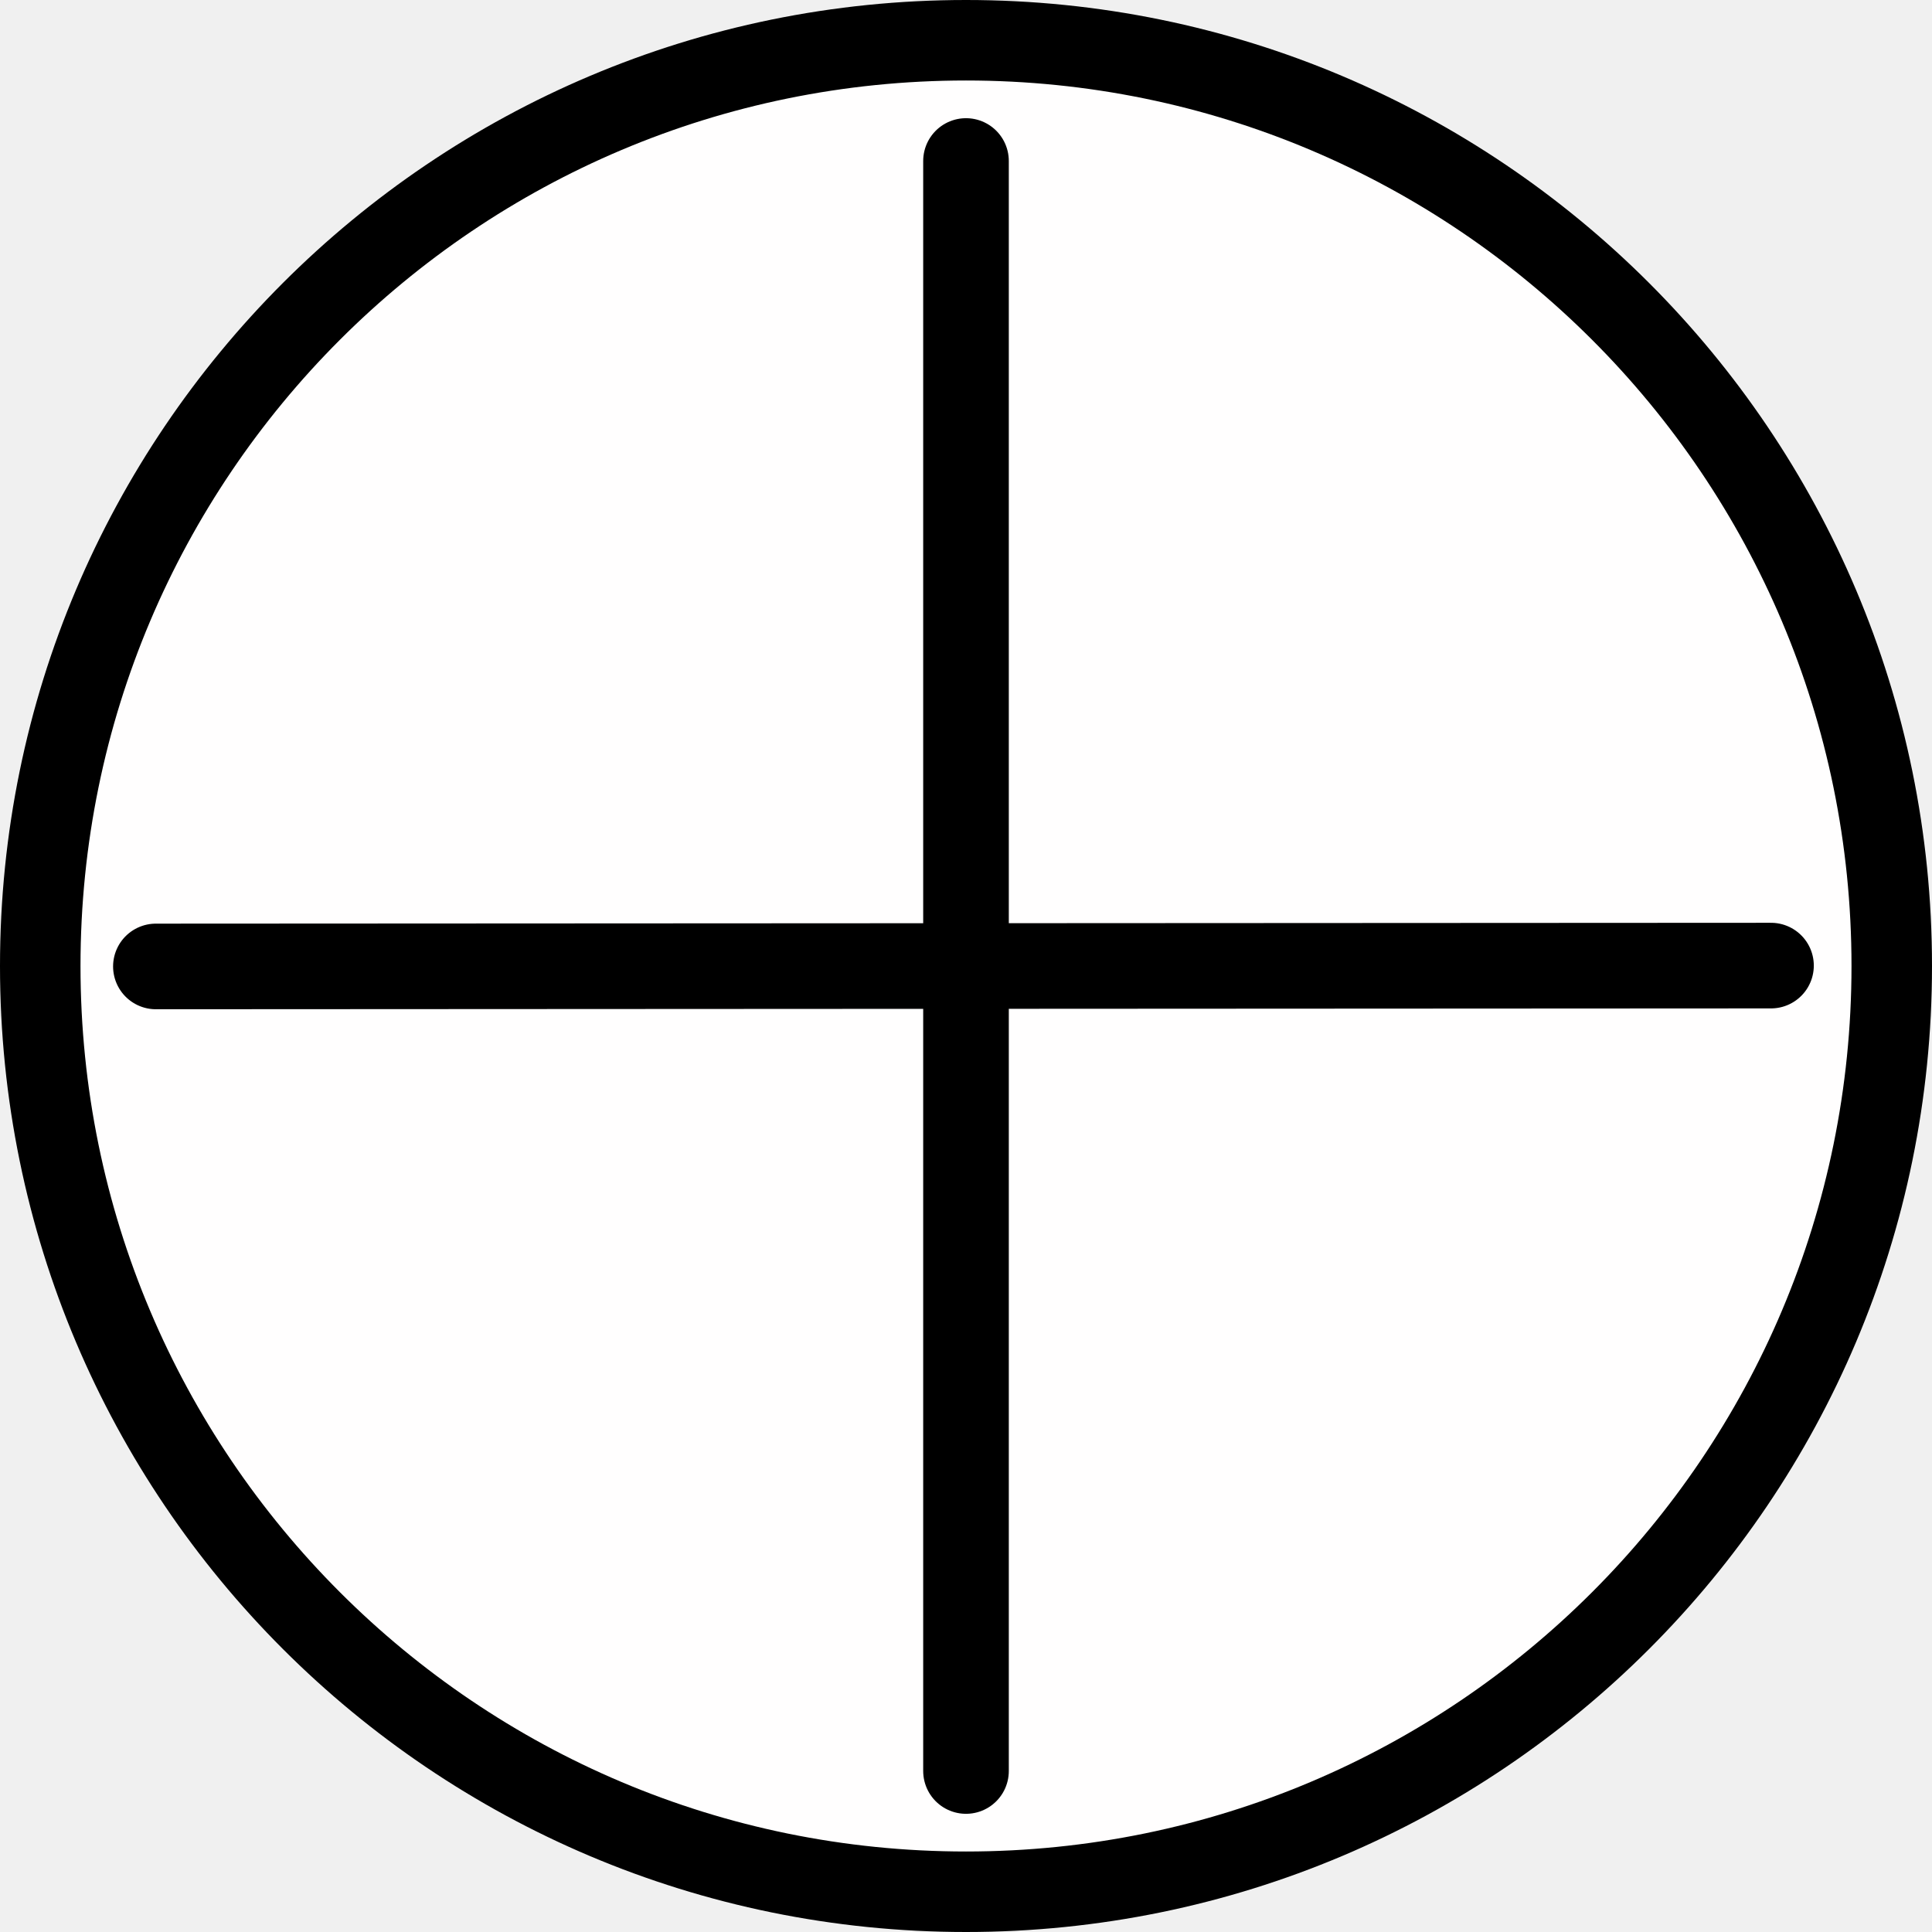
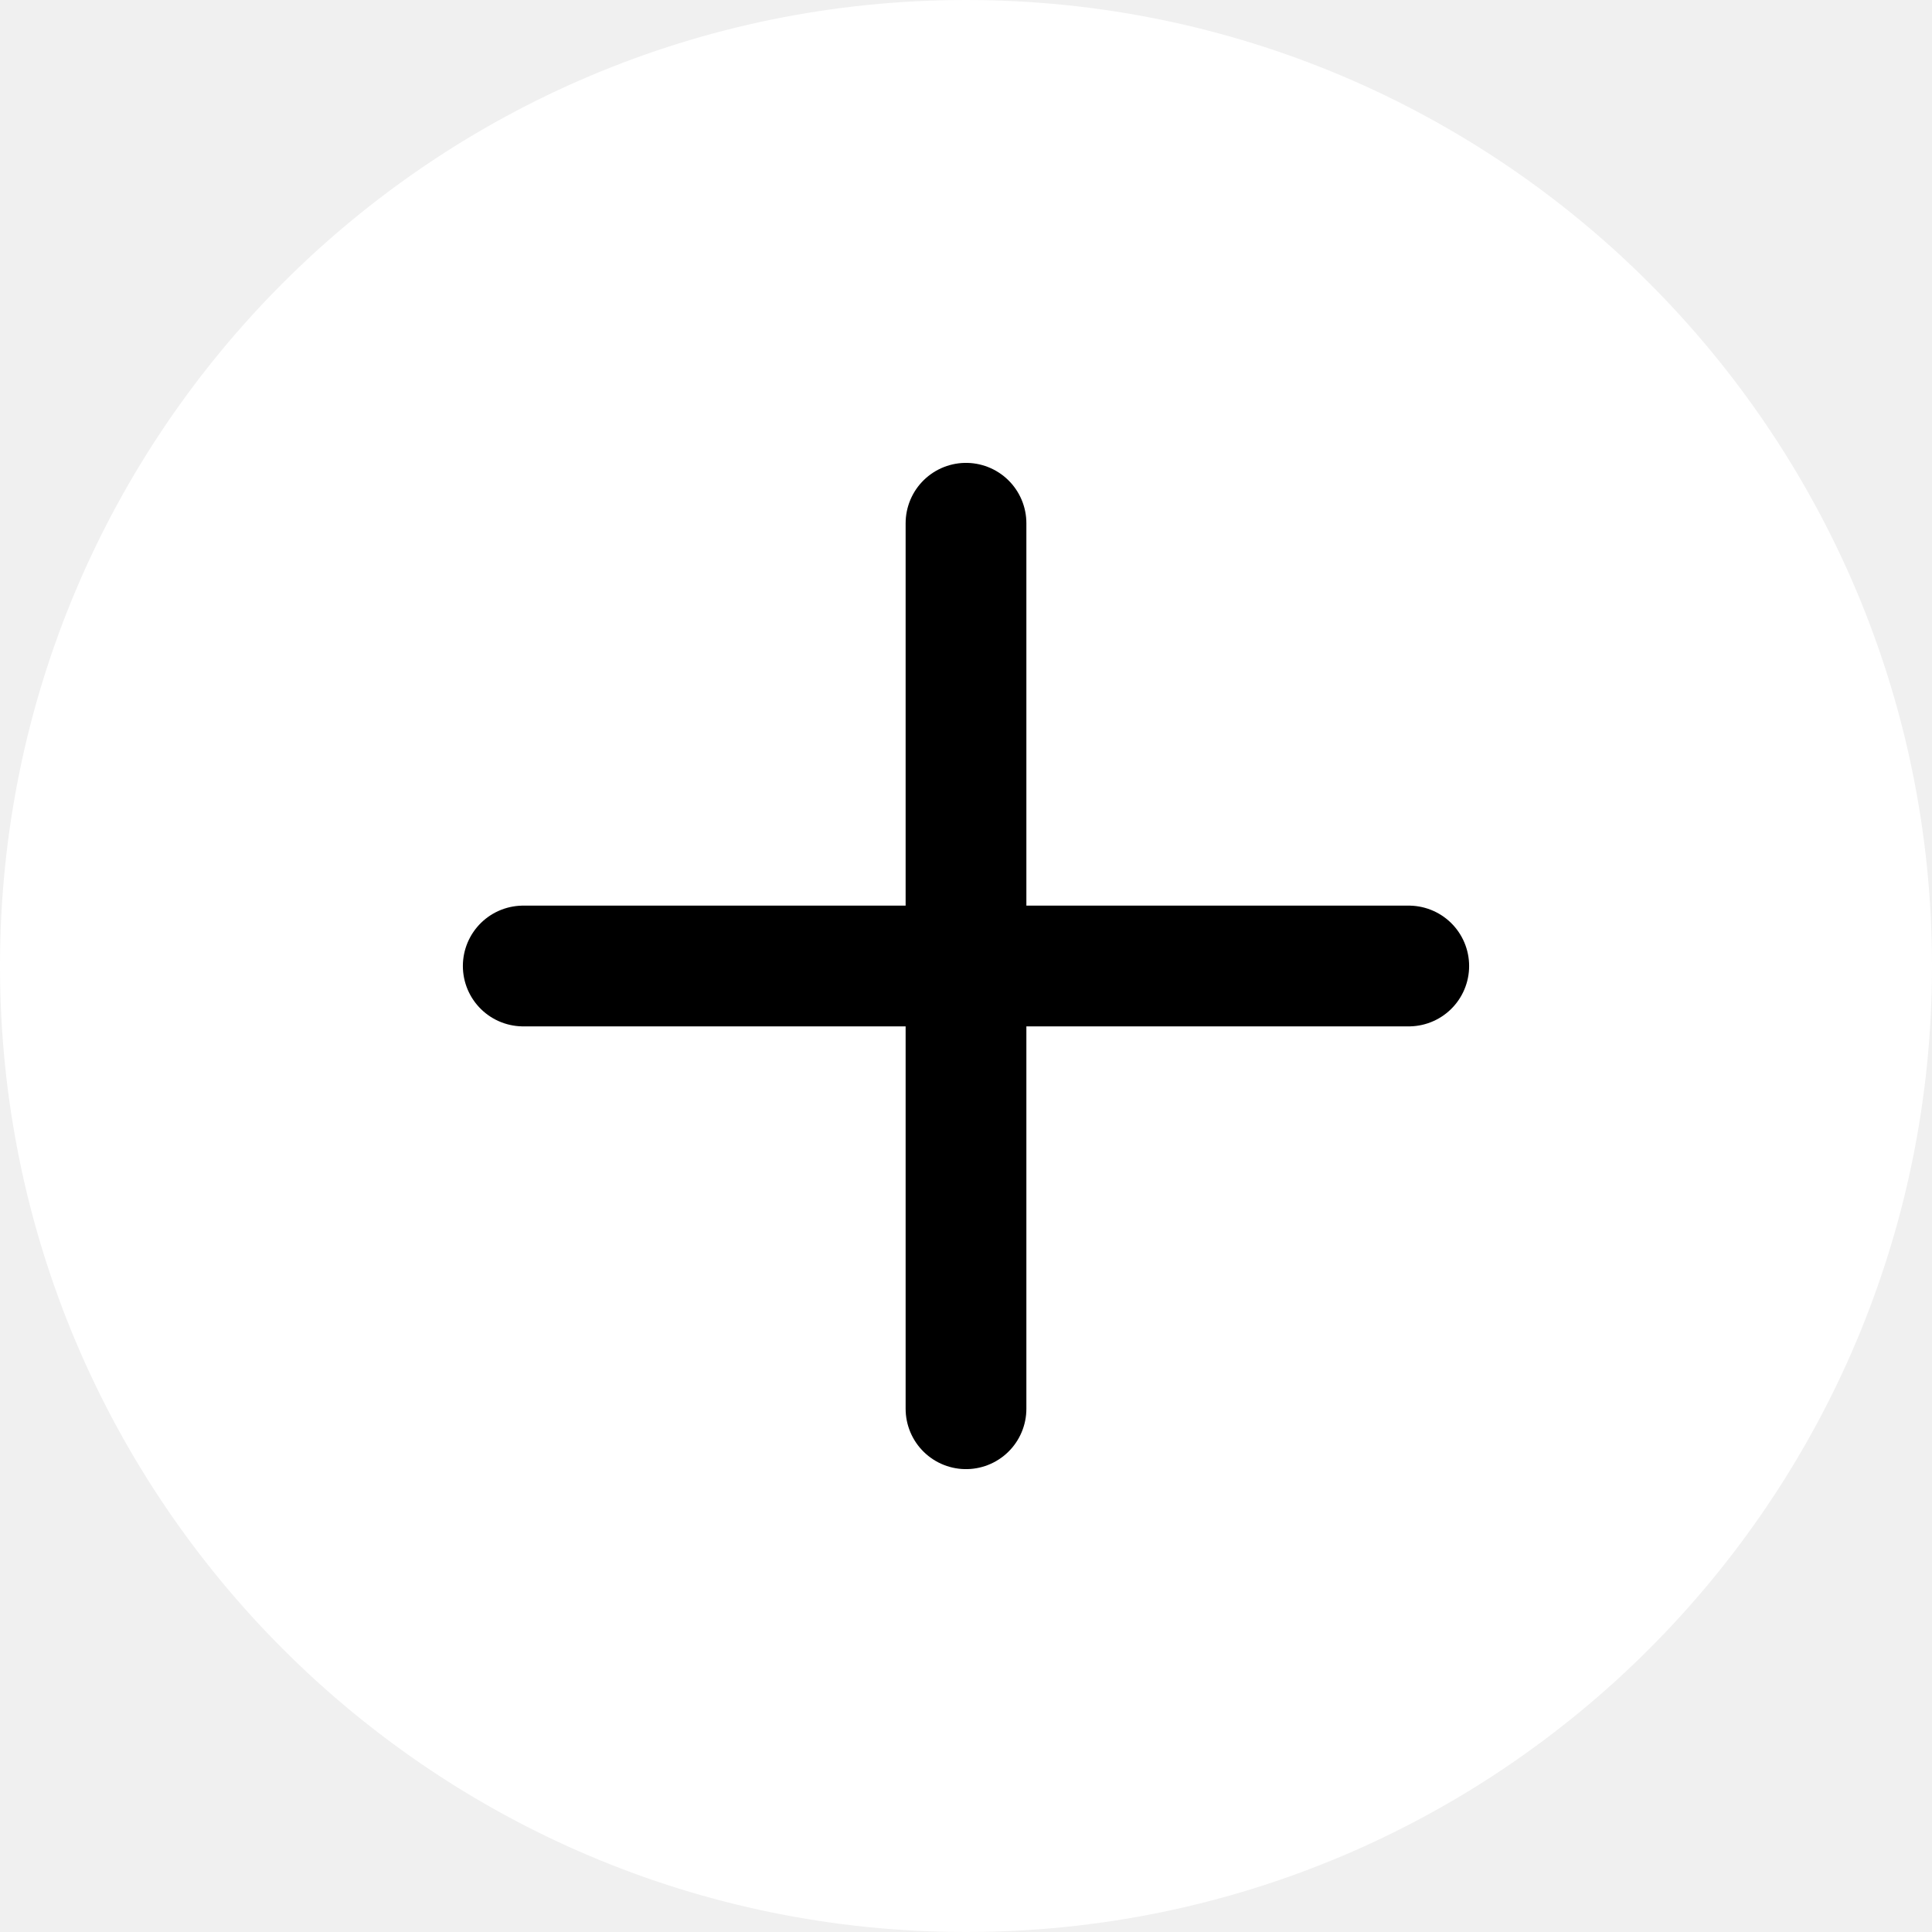
<svg xmlns="http://www.w3.org/2000/svg" width="48" height="48" viewBox="0 0 48 48" fill="none">
-   <g clip-path="url(#clip0_639_233)">
-     <circle cx="24" cy="24" r="23" fill="#FFFEFE" stroke="black" stroke-width="2" />
-     <path d="M3.873 24.011L44 23.99" stroke="black" stroke-width="2.127" stroke-linecap="round" />
-     <path d="M24 4L24 44" stroke="black" stroke-width="2.127" stroke-linecap="round" />
+   <g clip-path="url(#clip0_663_331)">
+     <circle cx="24" cy="24" r="22.5" fill="white" stroke="white" stroke-width="3" />
+     <path d="M13 24L35 24" stroke="black" stroke-width="3" stroke-linecap="round" />
+     <path d="M24 13C24 26.098 24 33.124 24 35" stroke="black" stroke-width="3" stroke-linecap="round" />
  </g>
  <defs>
-     <clipPath id="clip0_639_233">
+     <clipPath id="clip0_663_331">
      <rect width="48" height="48" fill="white" />
    </clipPath>
  </defs>
</svg>
